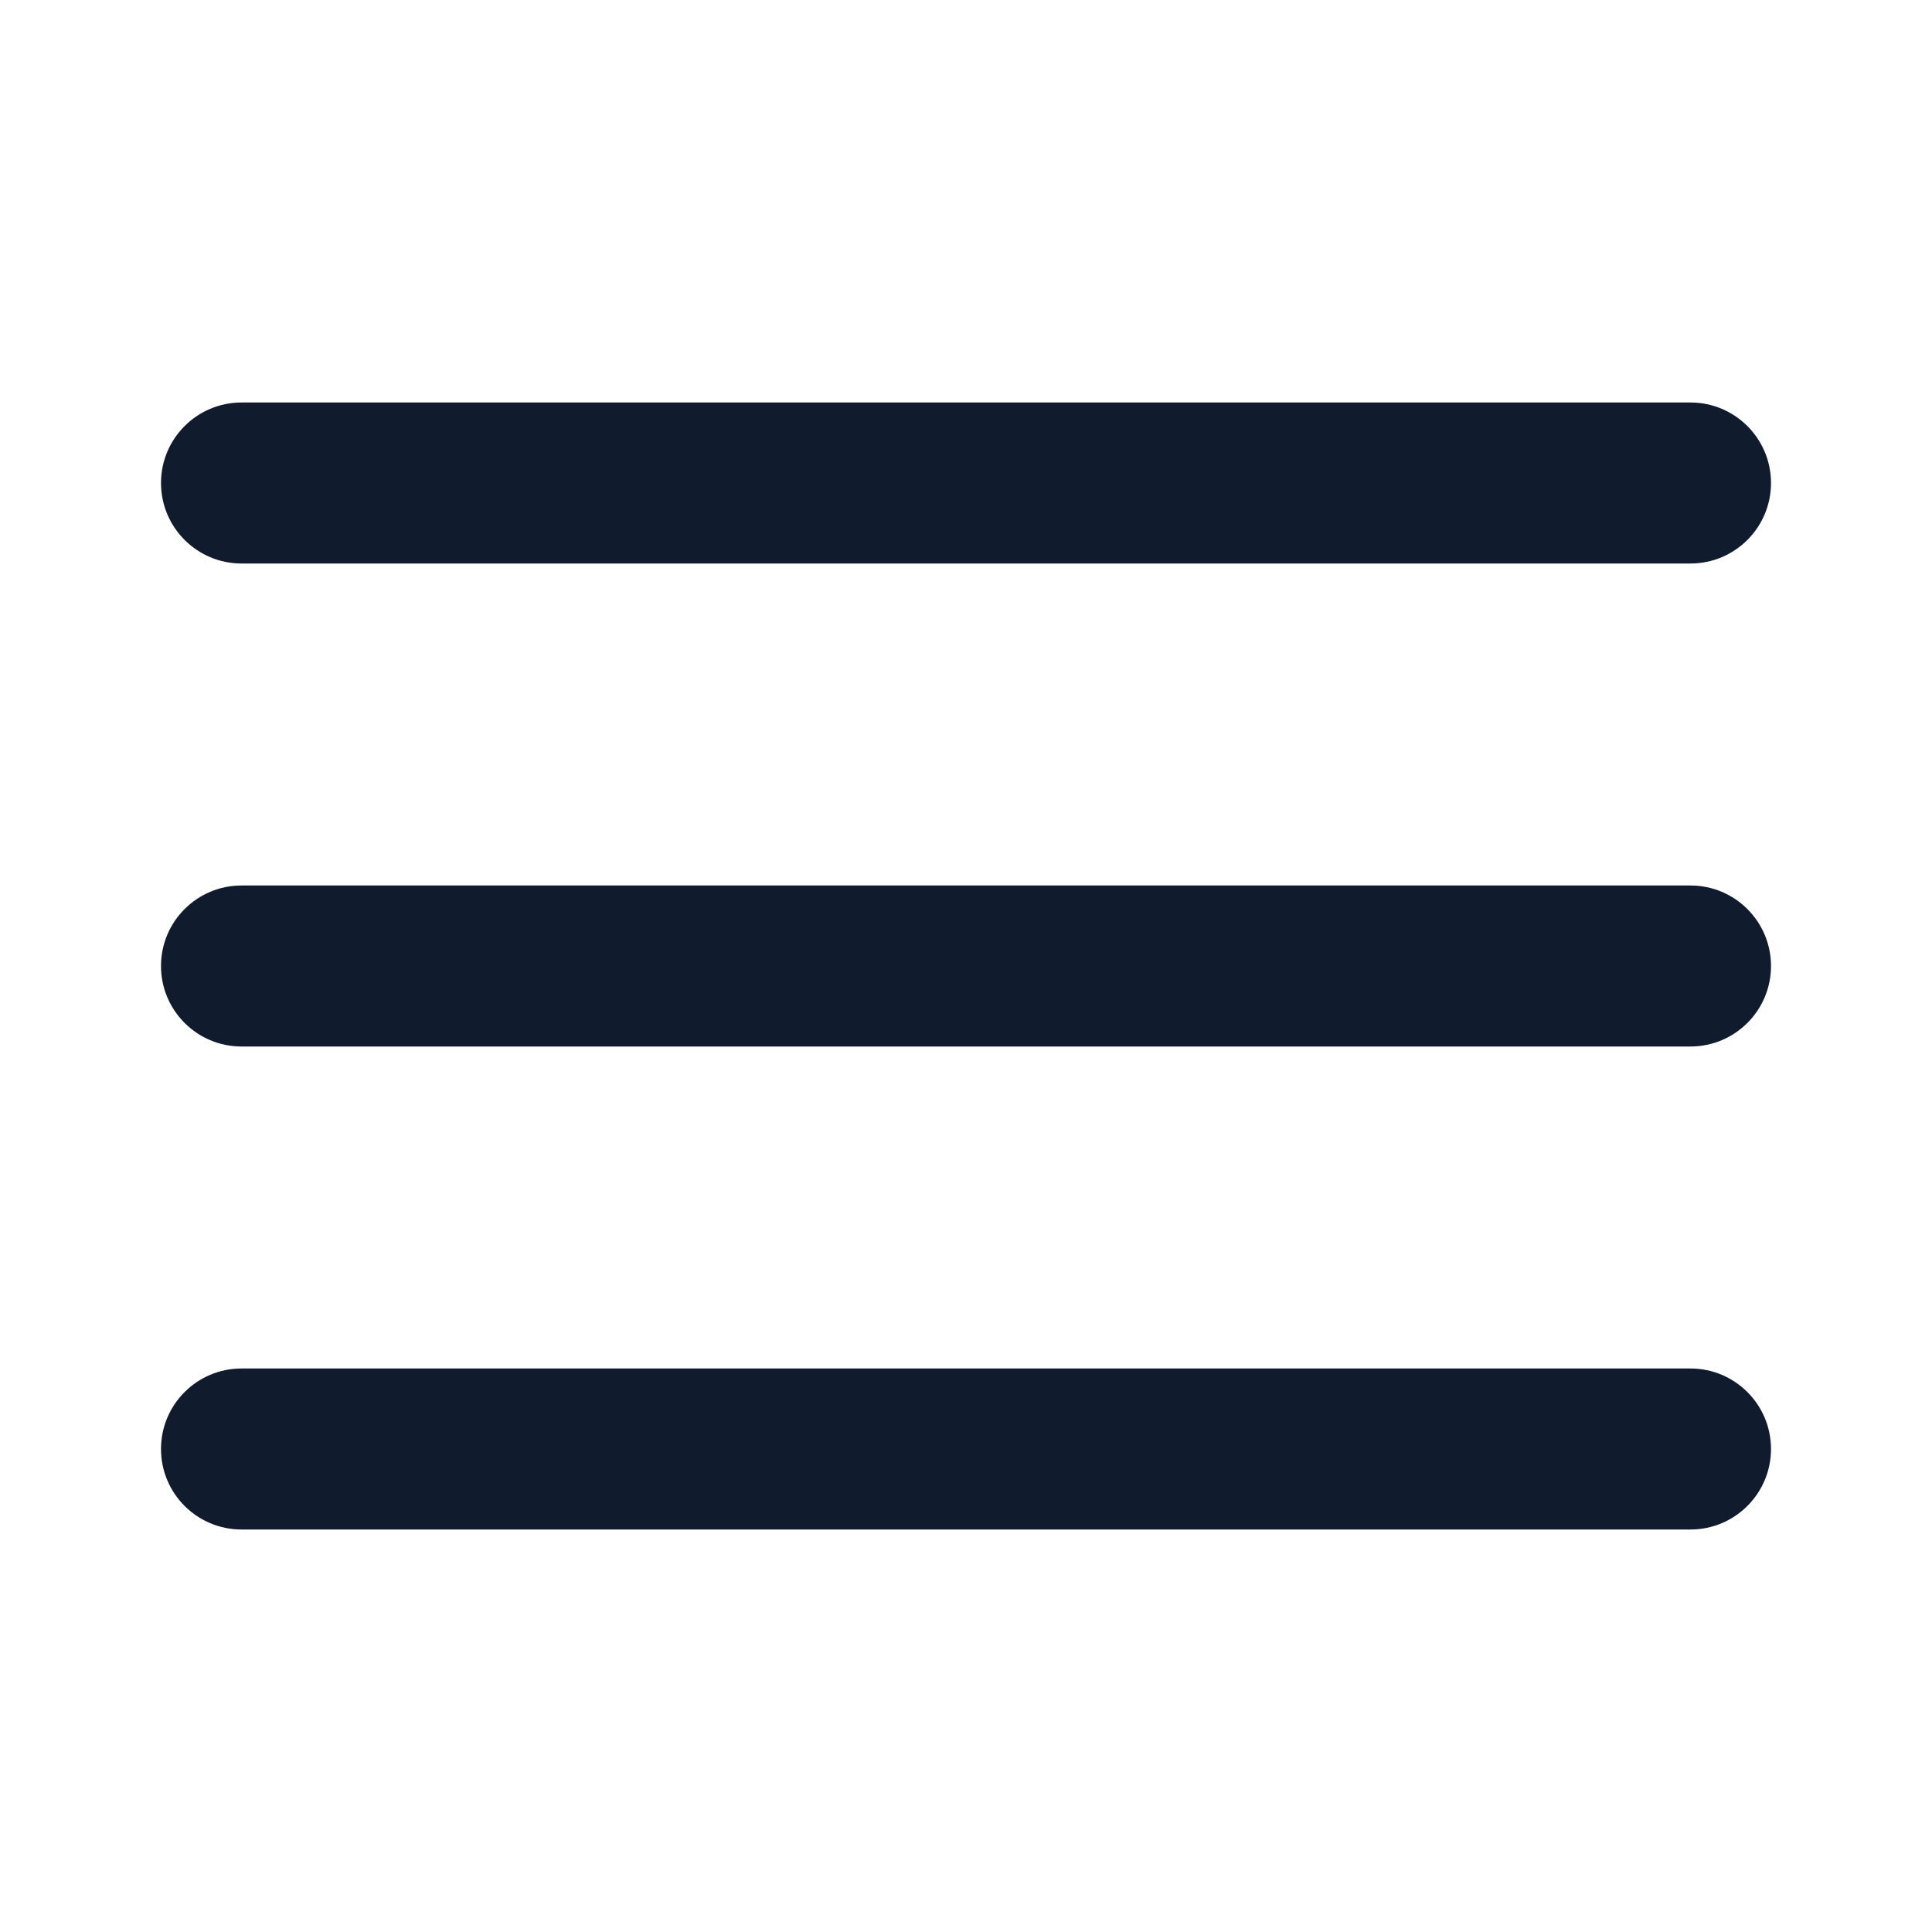
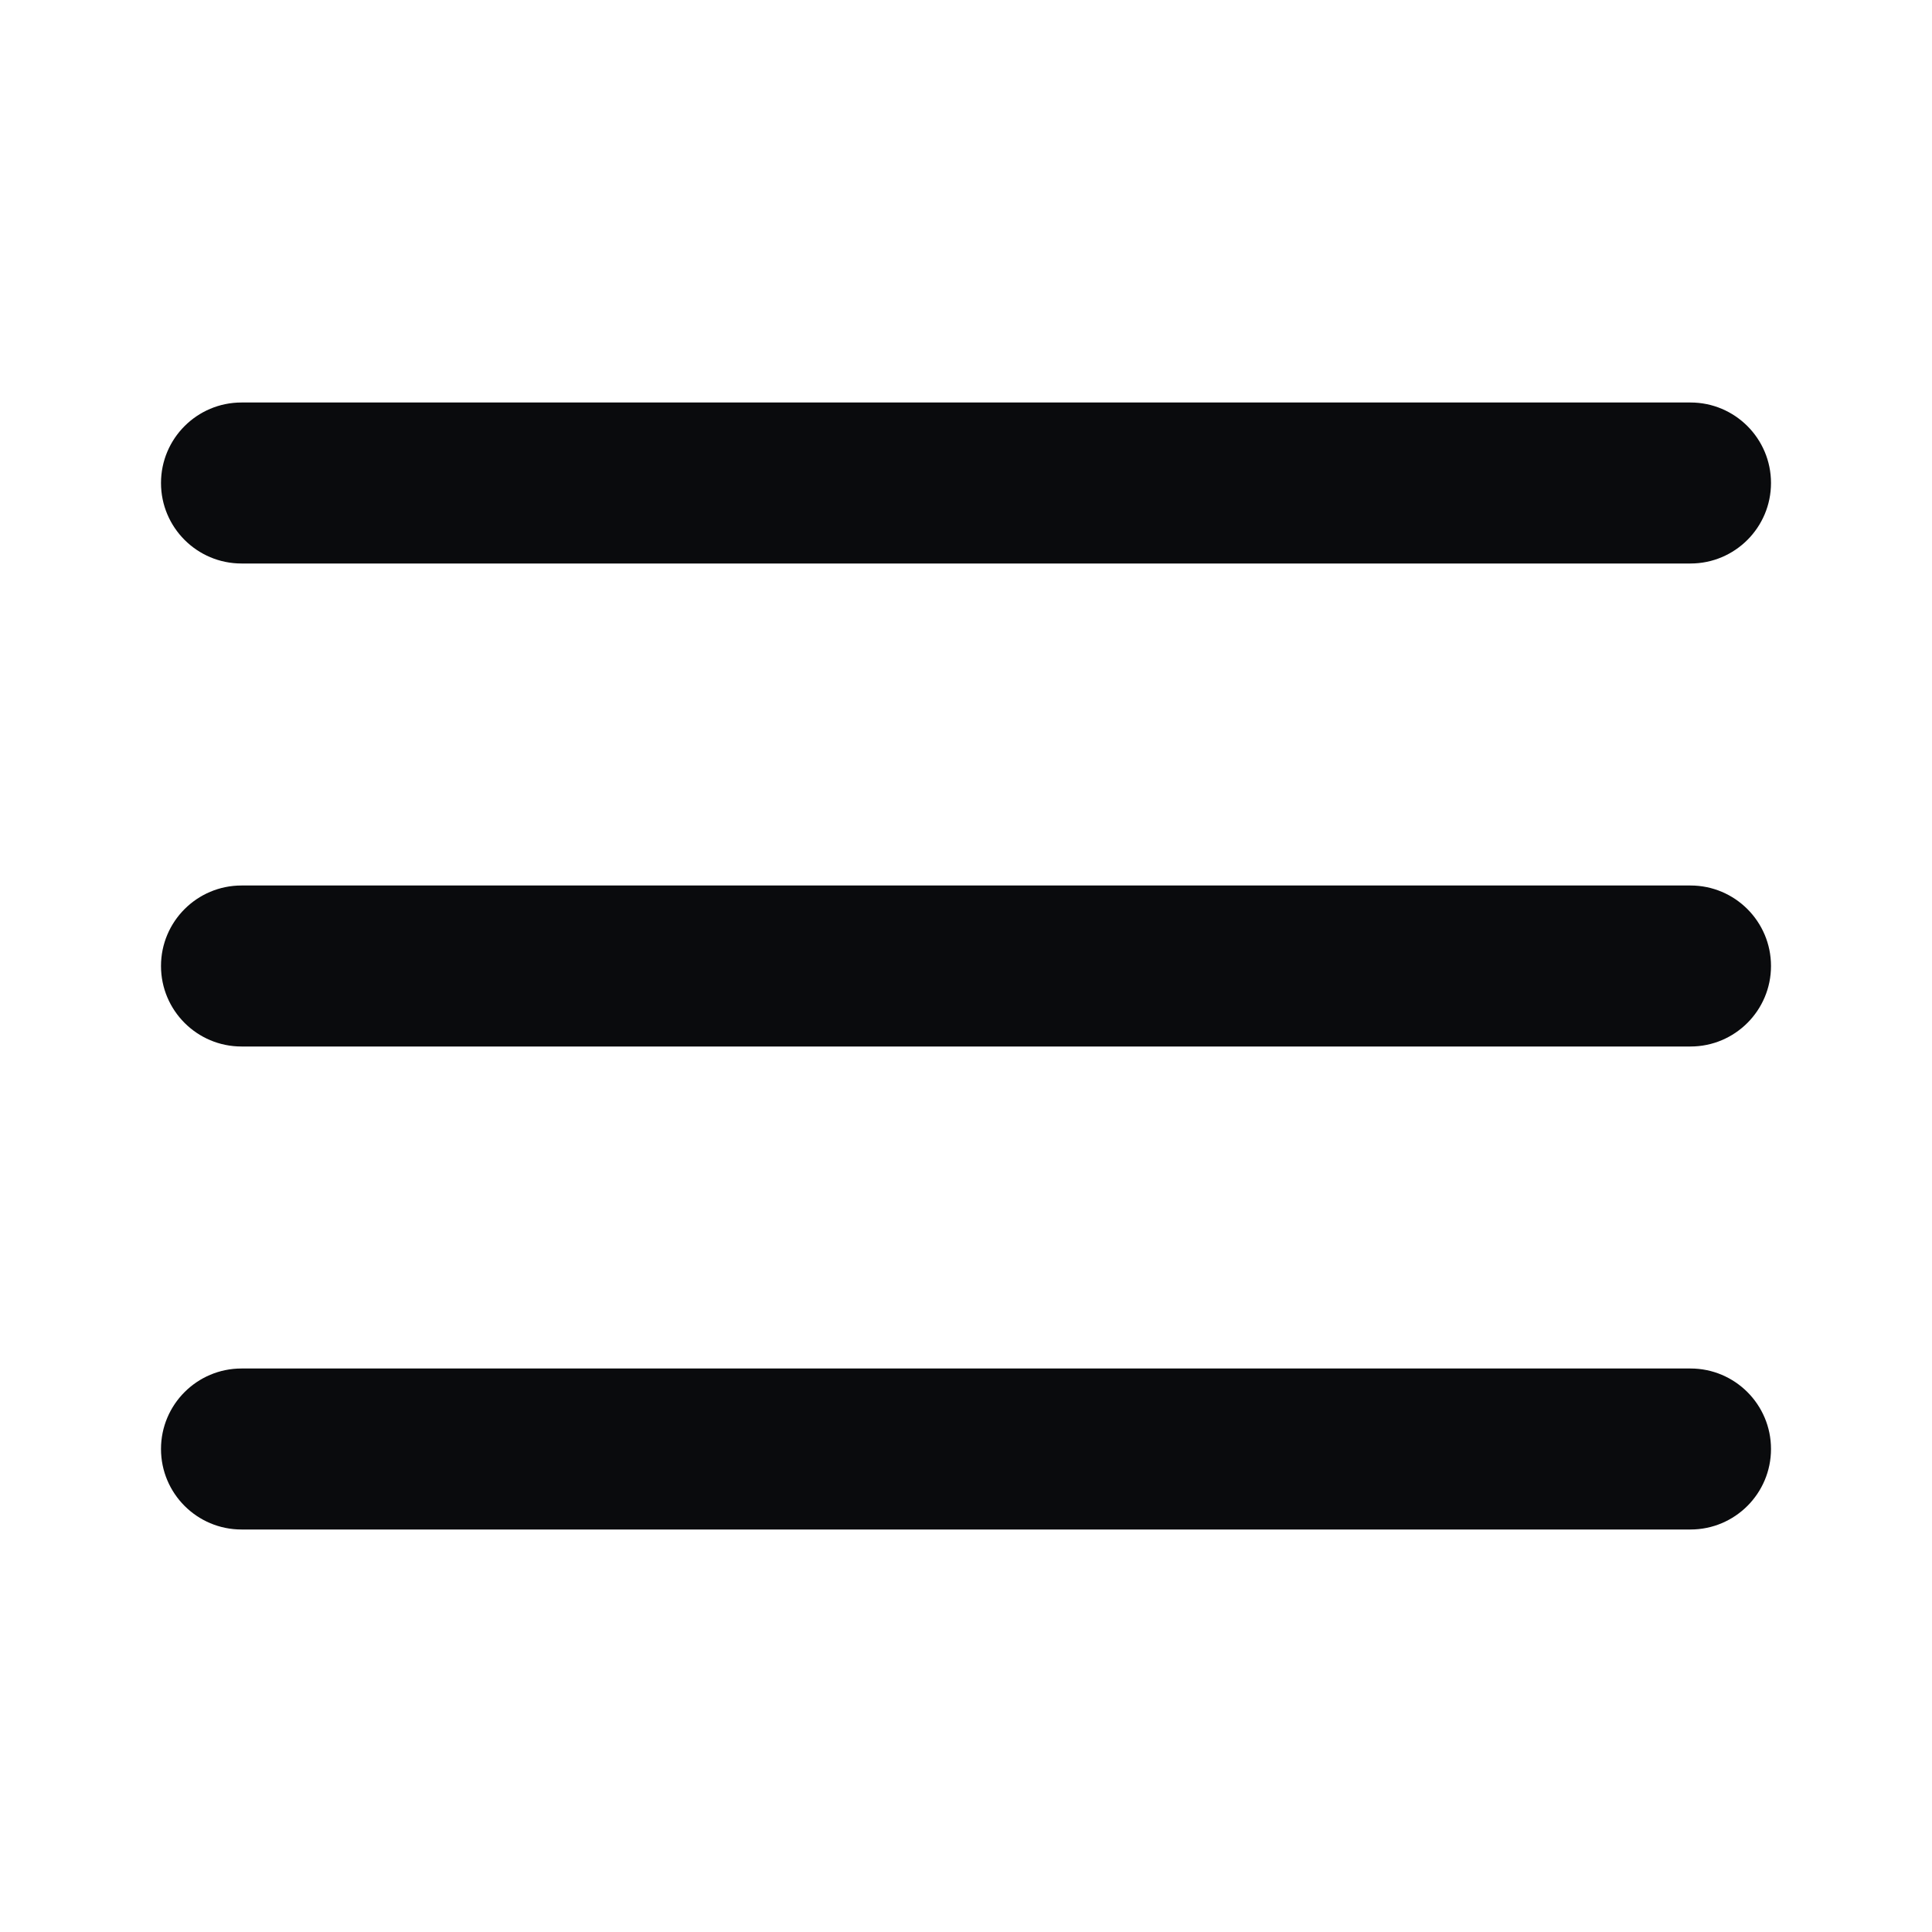
<svg xmlns="http://www.w3.org/2000/svg" width="24" height="24" viewBox="0 0 24 24" fill="none">
-   <path fill-rule="evenodd" clip-rule="evenodd" d="M2 6C2 5.448 2.448 5 3 5H21C21.552 5 22 5.448 22 6C22 6.552 21.552 7 21 7H3C2.448 7 2 6.552 2 6ZM2 12C2 11.448 2.448 11 3 11H21C21.552 11 22 11.448 22 12C22 12.552 21.552 13 21 13H3C2.448 13 2 12.552 2 12ZM2 18C2 17.448 2.448 17 3 17H21C21.552 17 22 17.448 22 18C22 18.552 21.552 19 21 19H3C2.448 19 2 18.552 2 18Z" fill="#101C2D" />
+   <path fill-rule="evenodd" clip-rule="evenodd" d="M2 6C2 5.448 2.448 5 3 5H21C21.552 5 22 5.448 22 6C22 6.552 21.552 7 21 7H3C2.448 7 2 6.552 2 6ZM2 12C2 11.448 2.448 11 3 11H21C21.552 11 22 11.448 22 12C22 12.552 21.552 13 21 13H3C2.448 13 2 12.552 2 12ZM2 18C2 17.448 2.448 17 3 17H21C21.552 17 22 17.448 22 18C22 18.552 21.552 19 21 19H3C2.448 19 2 18.552 2 18Z" fill="#0A0B0D" />
</svg>
